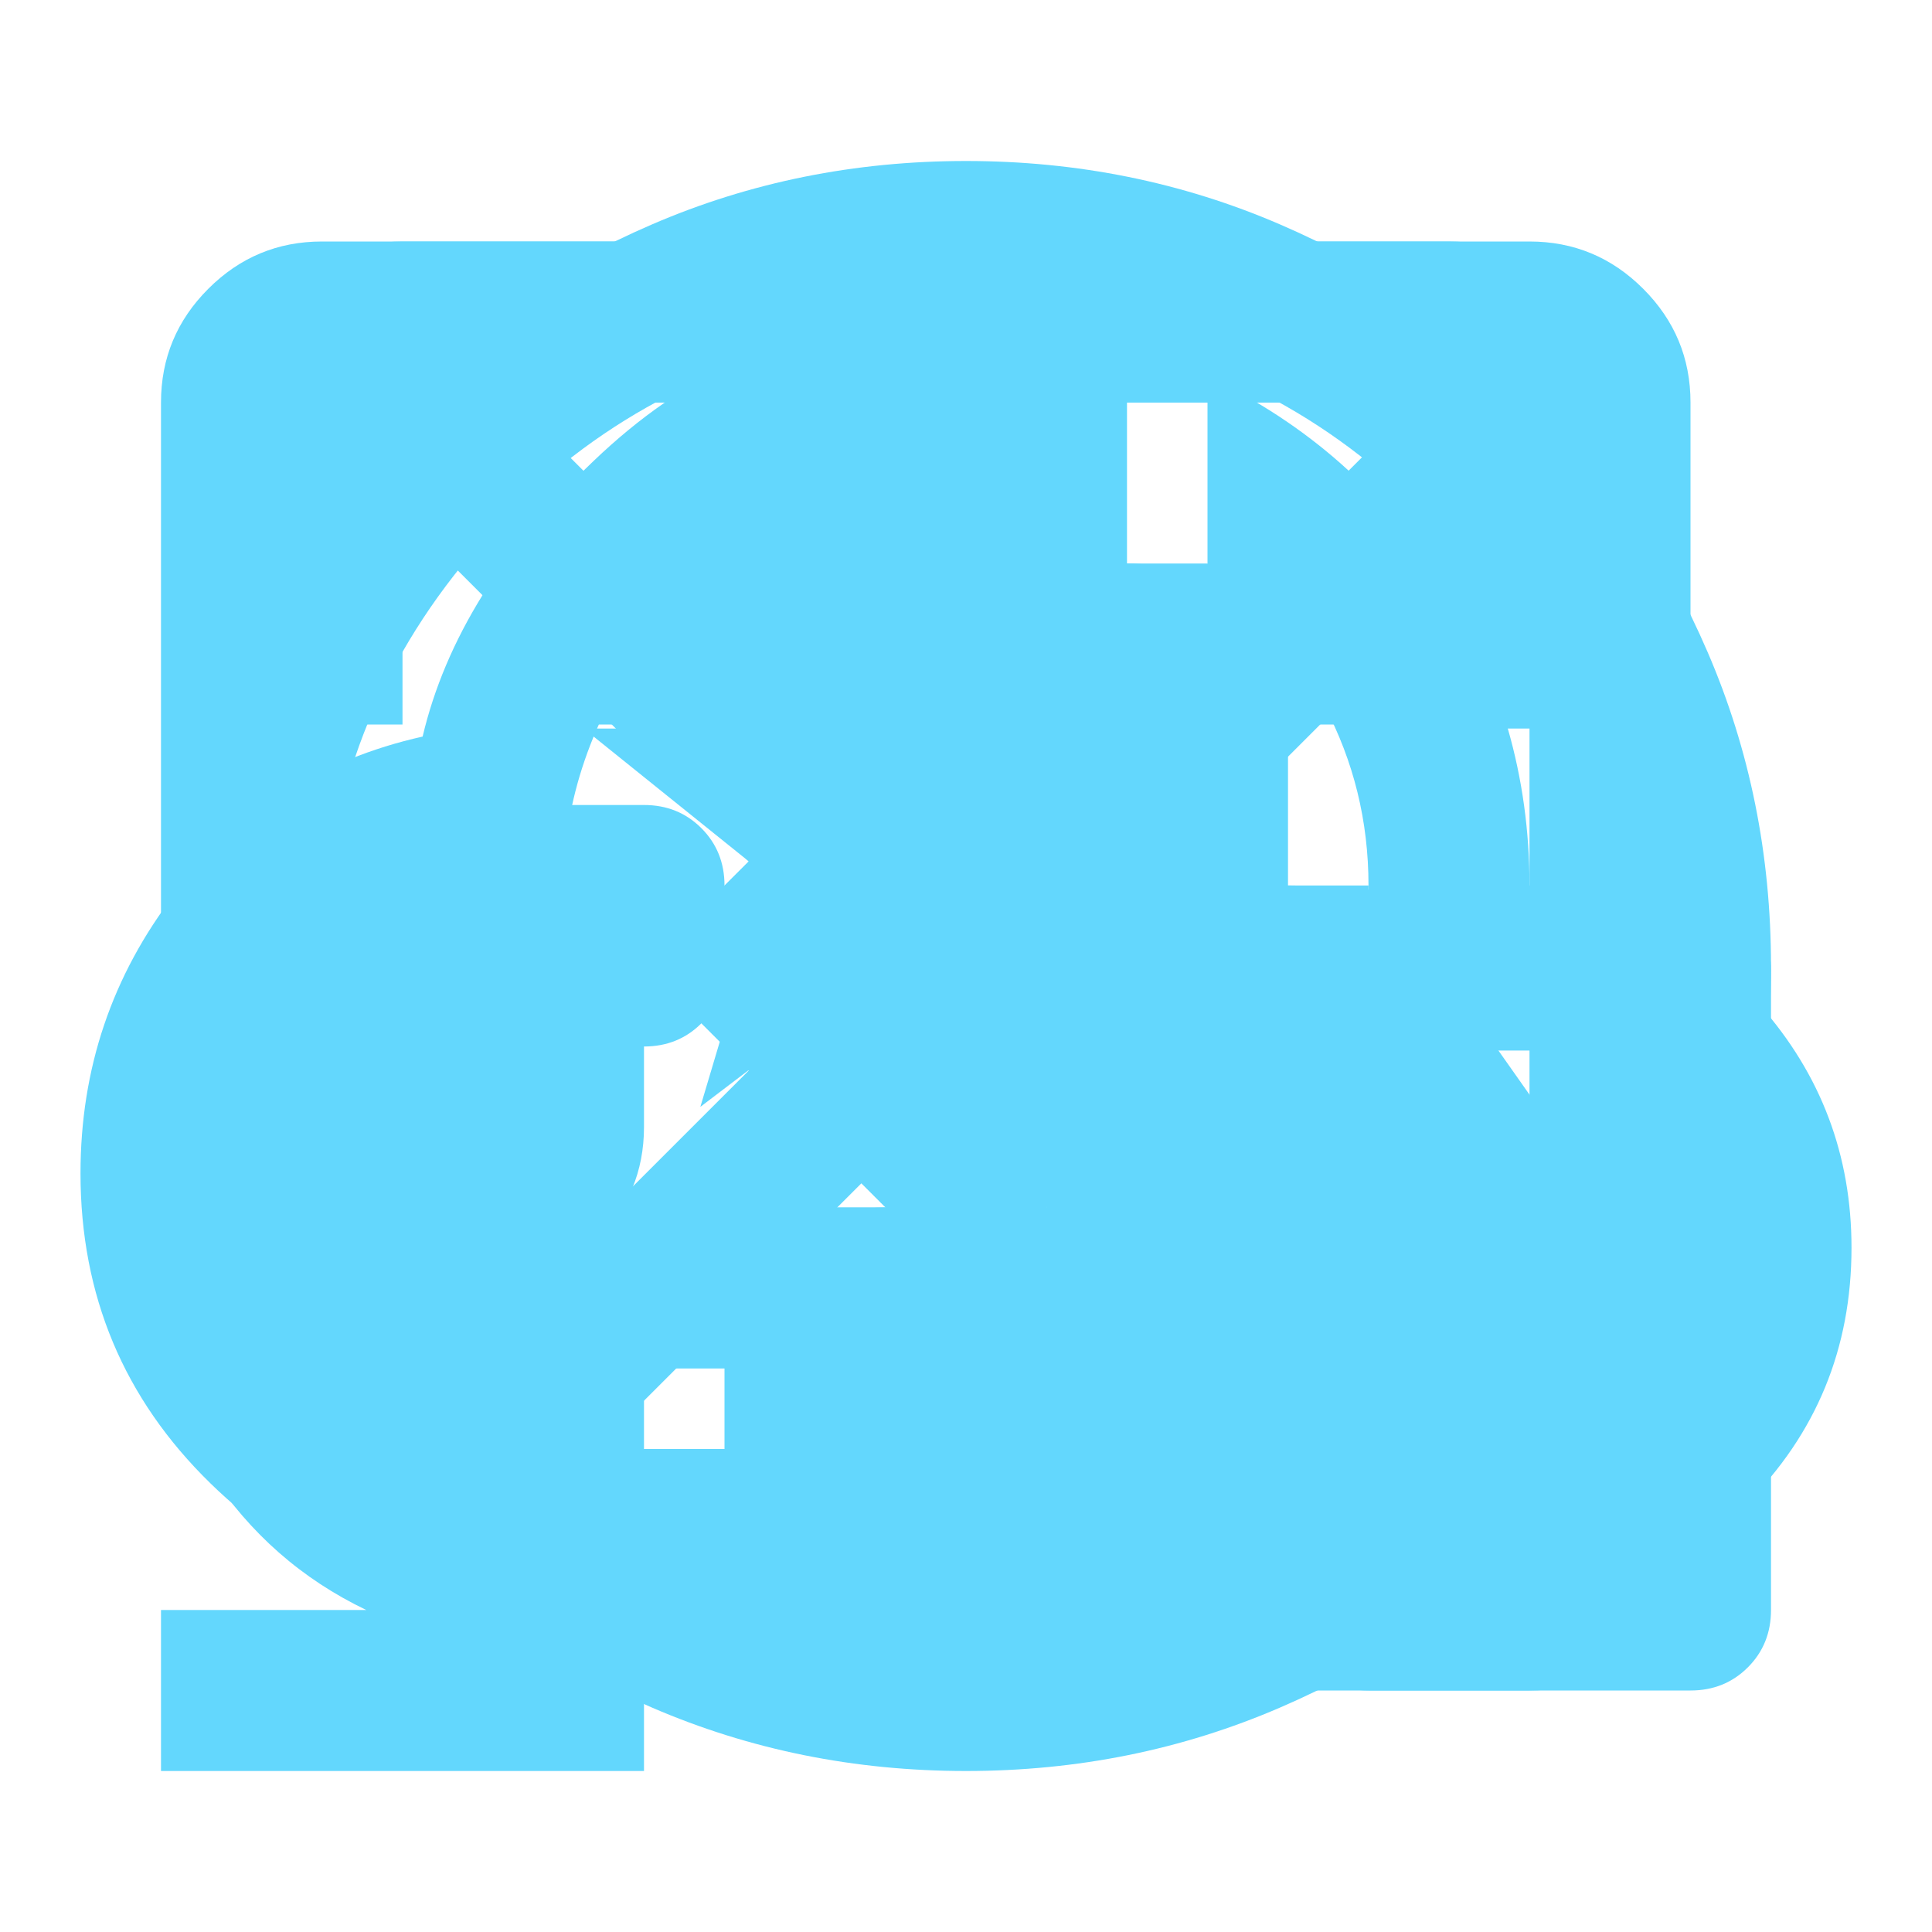
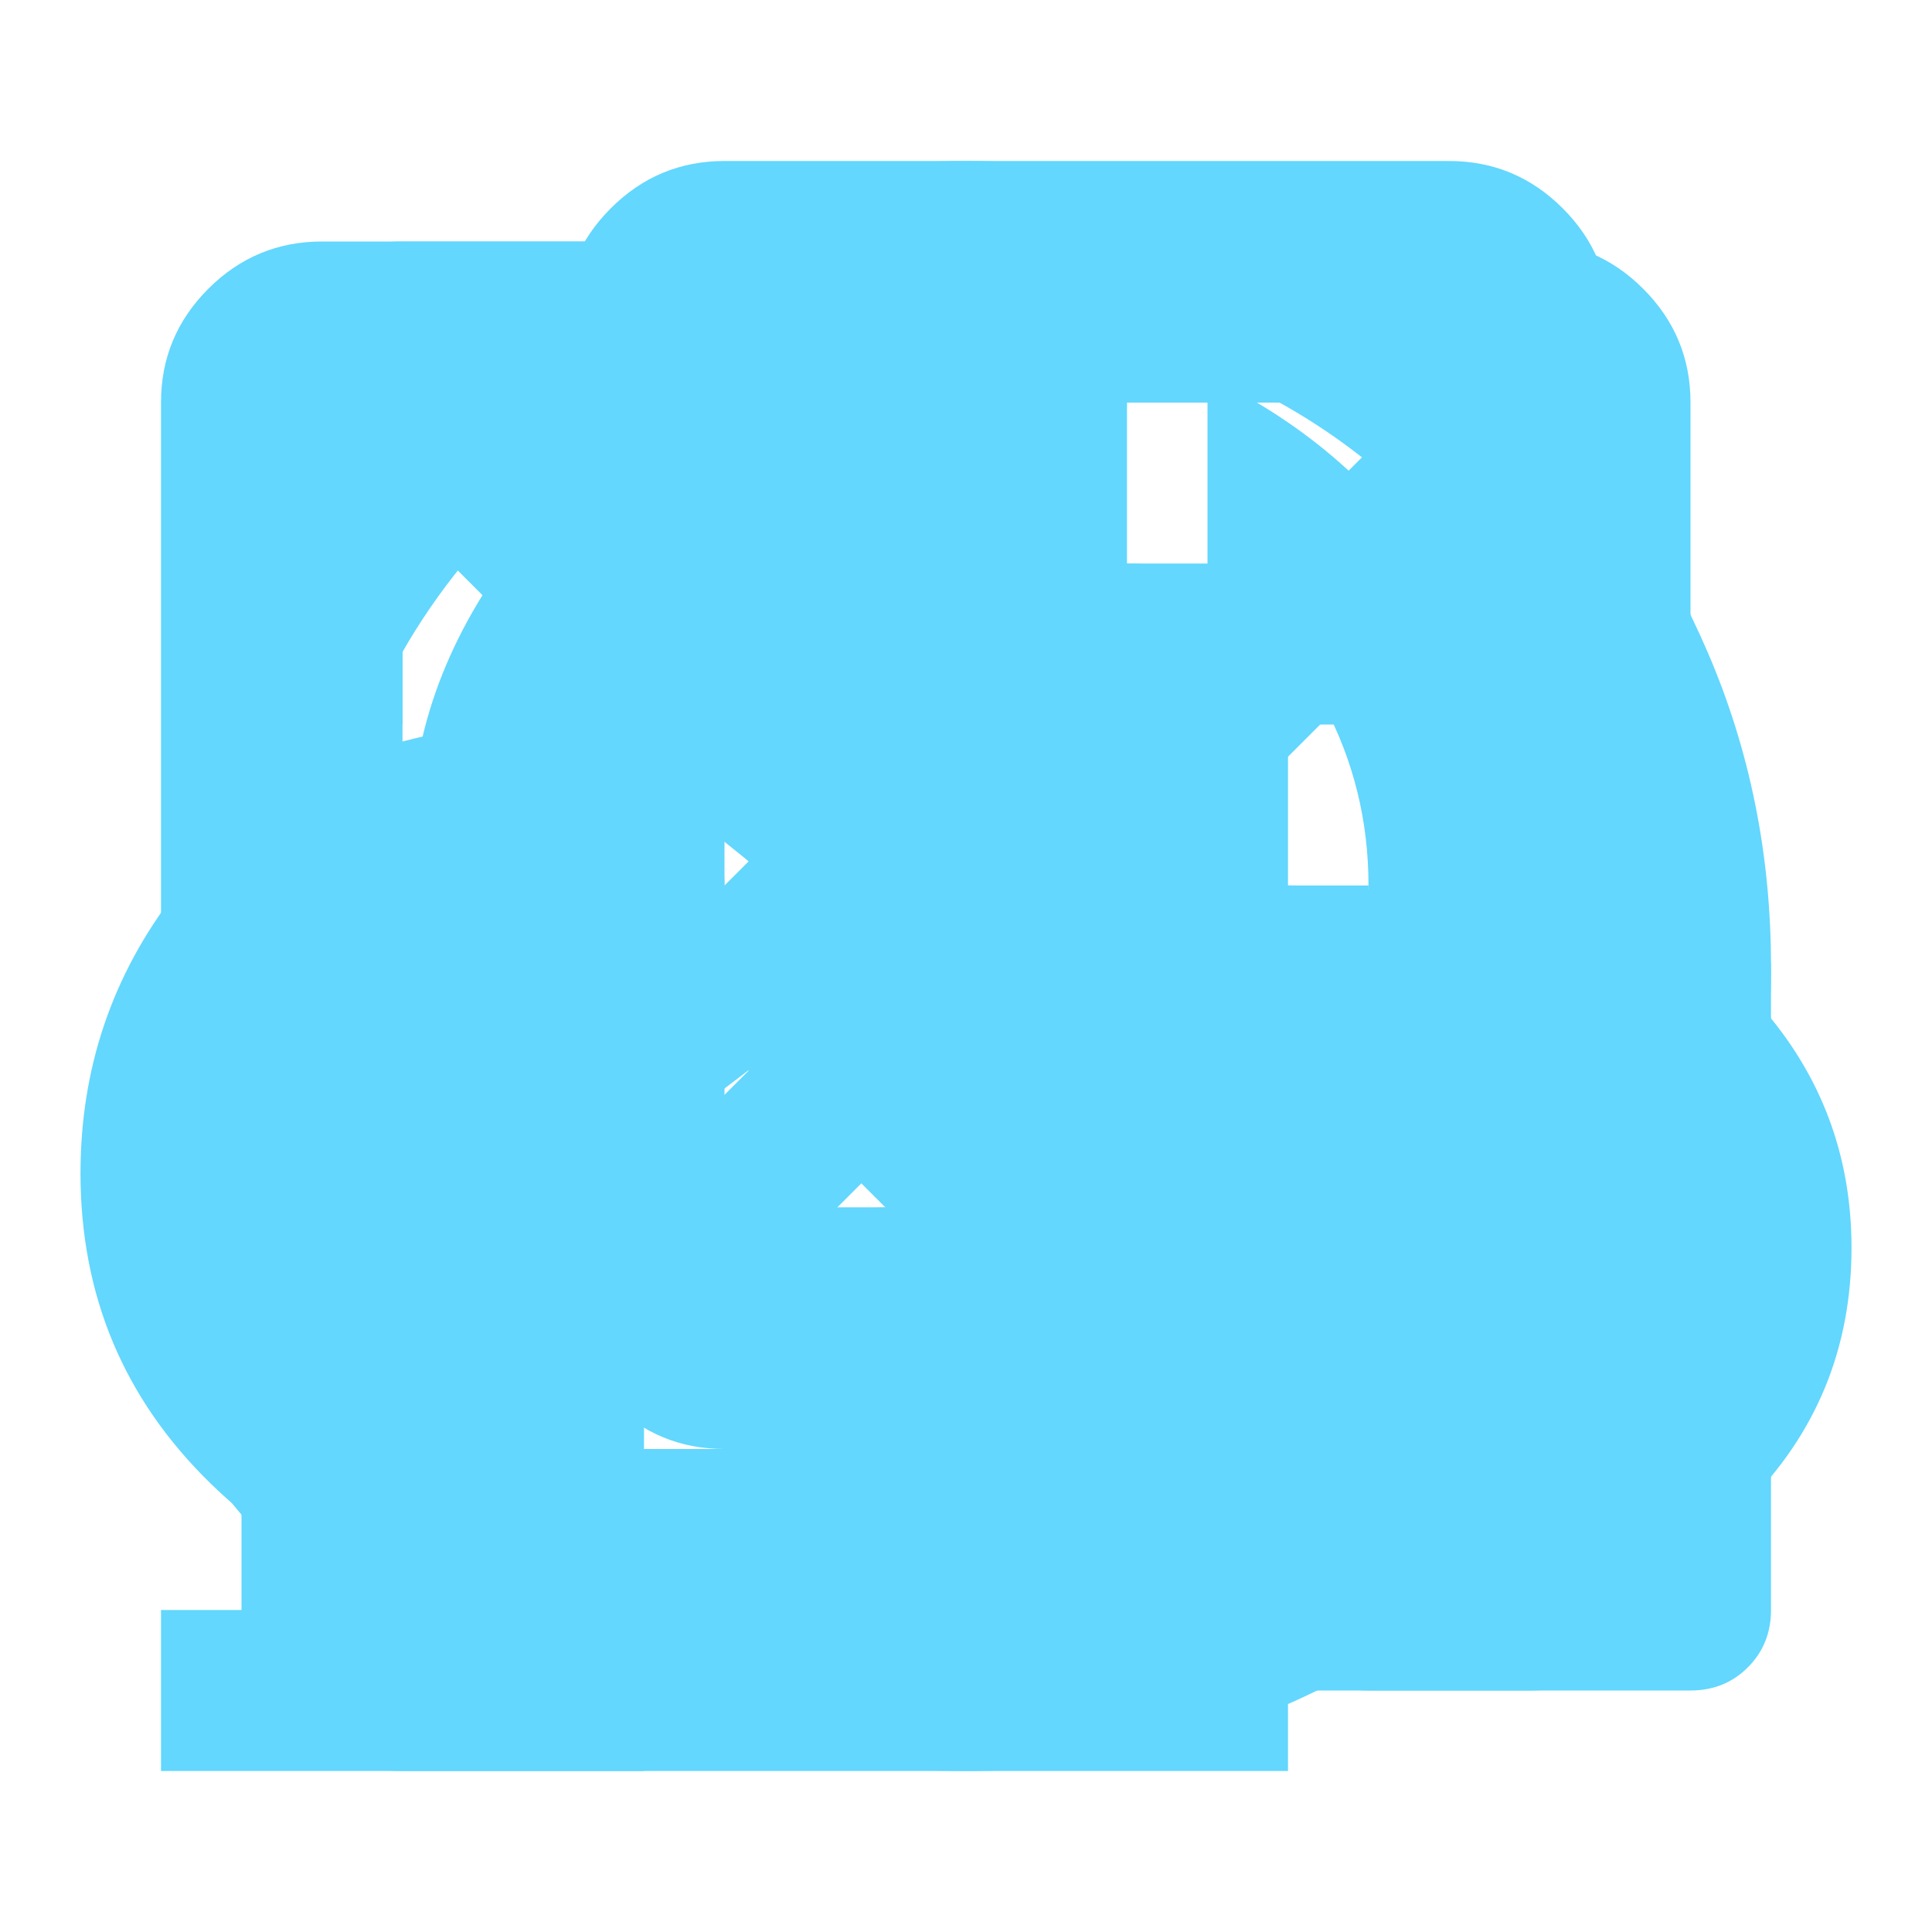
<svg xmlns="http://www.w3.org/2000/svg" height="24px" viewBox="0 -960 960 960" width="24px" fill="#63d7fd">
  <g id="close">
    <path d="m256-200-56-56 224-224-224-224 56-56 224 224 224-224 56 56-224 224 224 224-56 56-224-224-224 224Z" />
  </g>
  <g id="device">
    <path d="M680-120q-17 0-28.5-11.5T640-160v-318q0-17 11.5-28.5T680-518h160q17 0 28.5 11.5T880-478v318q0 17-11.5 28.5T840-120H680Zm0-80h160v-238H680v238Zm-360 80v-80h80v-80H160q-33 0-56.5-23.5T80-360v-400q0-33 23.5-56.5T160-840h560q33 0 56.5 23.5T800-760v162h-80v-162H160v400h400v80h-80v80h80v80H320Zm28-290 92-70 92 70-34-114 92-74H476l-36-112-36 112H290l92 74-34 114Zm92-150Z" />
  </g>
  <g id="download">
    <path d="M260-160q-91 0-155.5-63T40-377q0-78 47-139t123-78q17-72 85-137t145-65q33 0 56.5 23.5T520-716v242l64-62 56 56-160 160-160-160 56-56 64 62v-242q-76 14-118 73.5T280-520h-20q-58 0-99 41t-41 99q0 58 41 99t99 41h480q42 0 71-29t29-71q0-42-29-71t-71-29h-60v-80q0-48-22-89.5T600-680v-93q74 35 117 103.5T760-520q69 8 114.5 59.5T920-340q0 75-52.5 127.5T740-160H260Zm220-358Z" />
  </g>
  <g id="import">
    <path d="M400-280h160v-80H400v80Zm0-160h280v-80H400v80ZM280-600h400v-80H280v80Zm200 120ZM80-80v-80h102q-48-23-77.5-68T75-330q0-79 55.5-134.5T265-520v80q-45 0-77.5 32T155-330q0 39 24 69t61 38v-97h80v240H80Zm320-40v-80h360v-560H200v160h-80v-160q0-33 23.5-56.5T200-840h560q33 0 56.5 23.5T840-760v560q0 33-23.5 56.5T760-120H400Z" />
  </g>
  <g id="location">
    <path d="M480-160q18 0 34.5-2t33.5-6l-48-72H360v-40q0-33 23.5-56.5T440-360h80v-120h-80q-17 0-28.5-11.5T400-520v-80h-18q-26 0-44-17.5T320-661q0-9 2.5-18t7.5-17l62-91q-101 29-166.5 113T160-480h40v-40q0-17 11.5-28.5T240-560h80q17 0 28.5 11.5T360-520v40q0 17-11.5 28.5T320-440v40q0 33-23.5 56.5T240-320h-37q42 72 115 116t162 44Zm304-222q8-23 12-47.5t4-50.5q0-112-68-197.5T560-790v110q33 0 56.5 23.5T640-600v80q19 0 34 4.5t29 18.5l81 115ZM480-80q-83 0-156-31.5T197-197q-54-54-85.5-127T80-480q0-83 31.5-156T197-763q54-54 127-85.5T480-880q83 0 156 31.5T763-763q54 54 85.5 127T880-480q0 83-31.5 156T763-197q-54 54-127 85.5T480-80Z" />
  </g>
+   <g id="copy">
+     <path d="M360-240q-33 0-56.5-23.5T280-320v-480q0-33 23.5-56.5T360-880h360q33 0 56.5 23.5T800-800v480q0 33-23.5 56.5T720-240H360Zm0-80h360v-480H360v480ZM200-80q-33 0-56.5-23.5T120-160v-560h80v560h440v80H200Zm160-240v-480 480Z" />
+   </g>
</svg>
